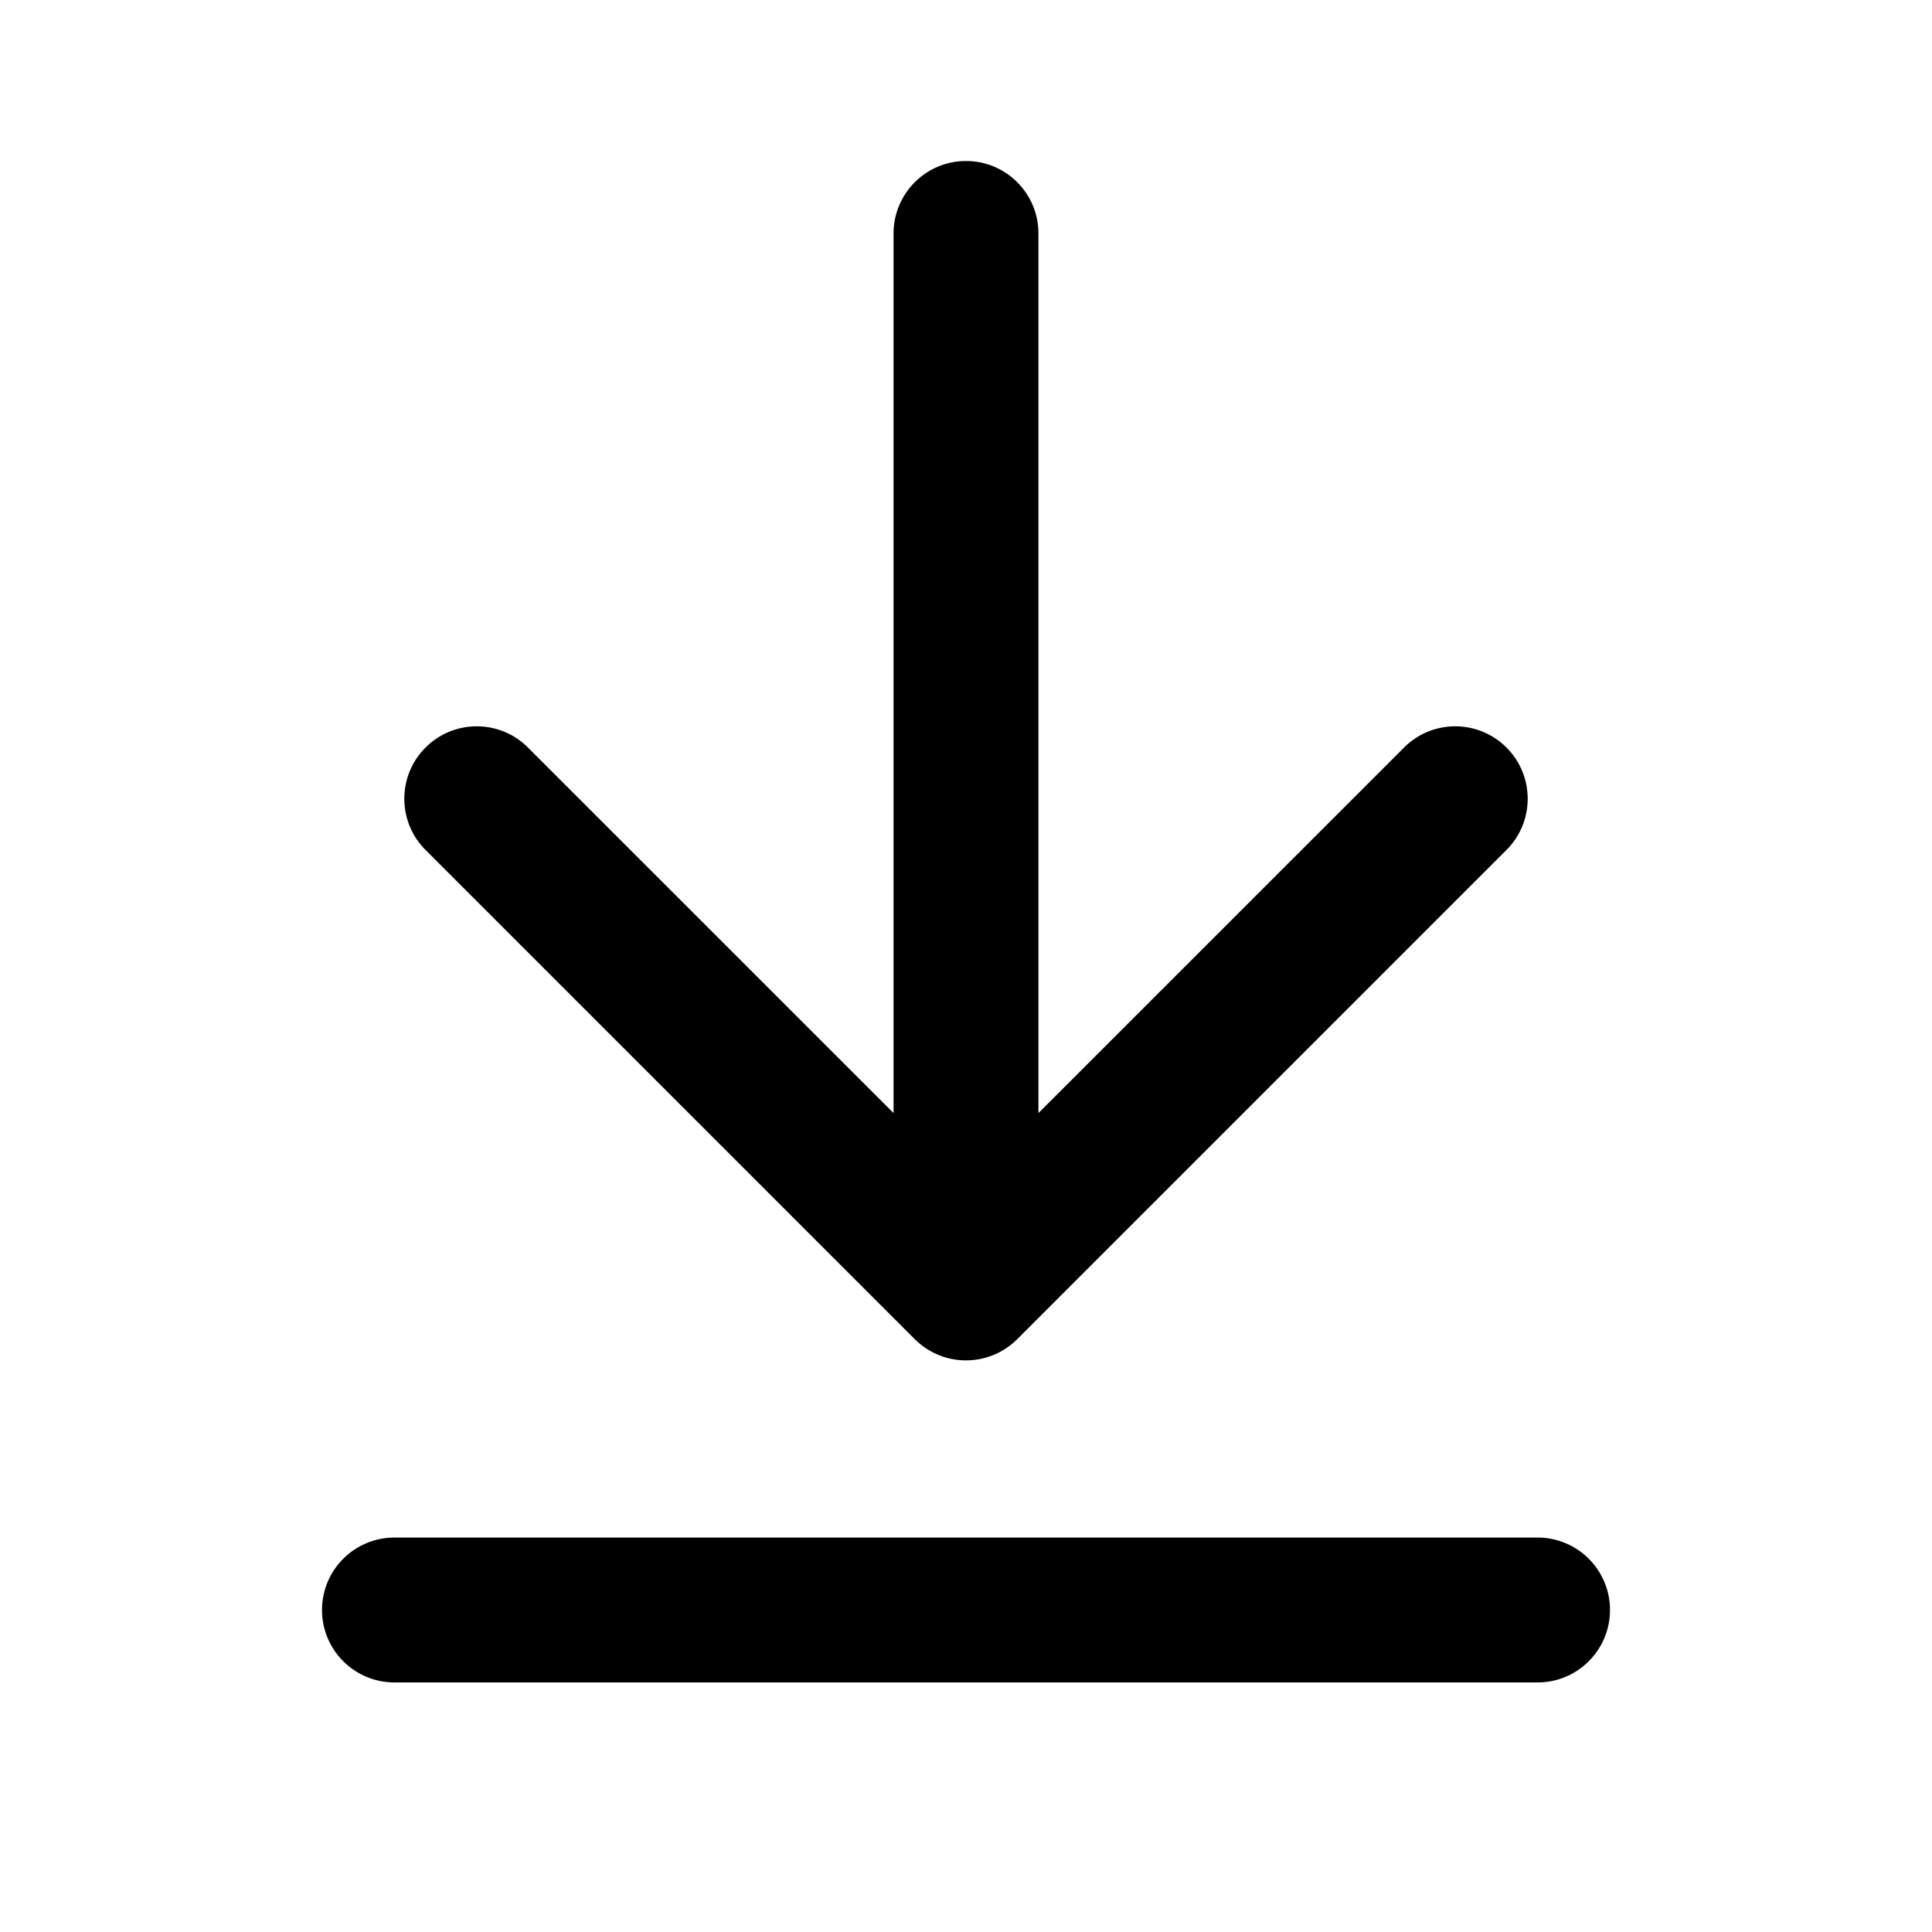
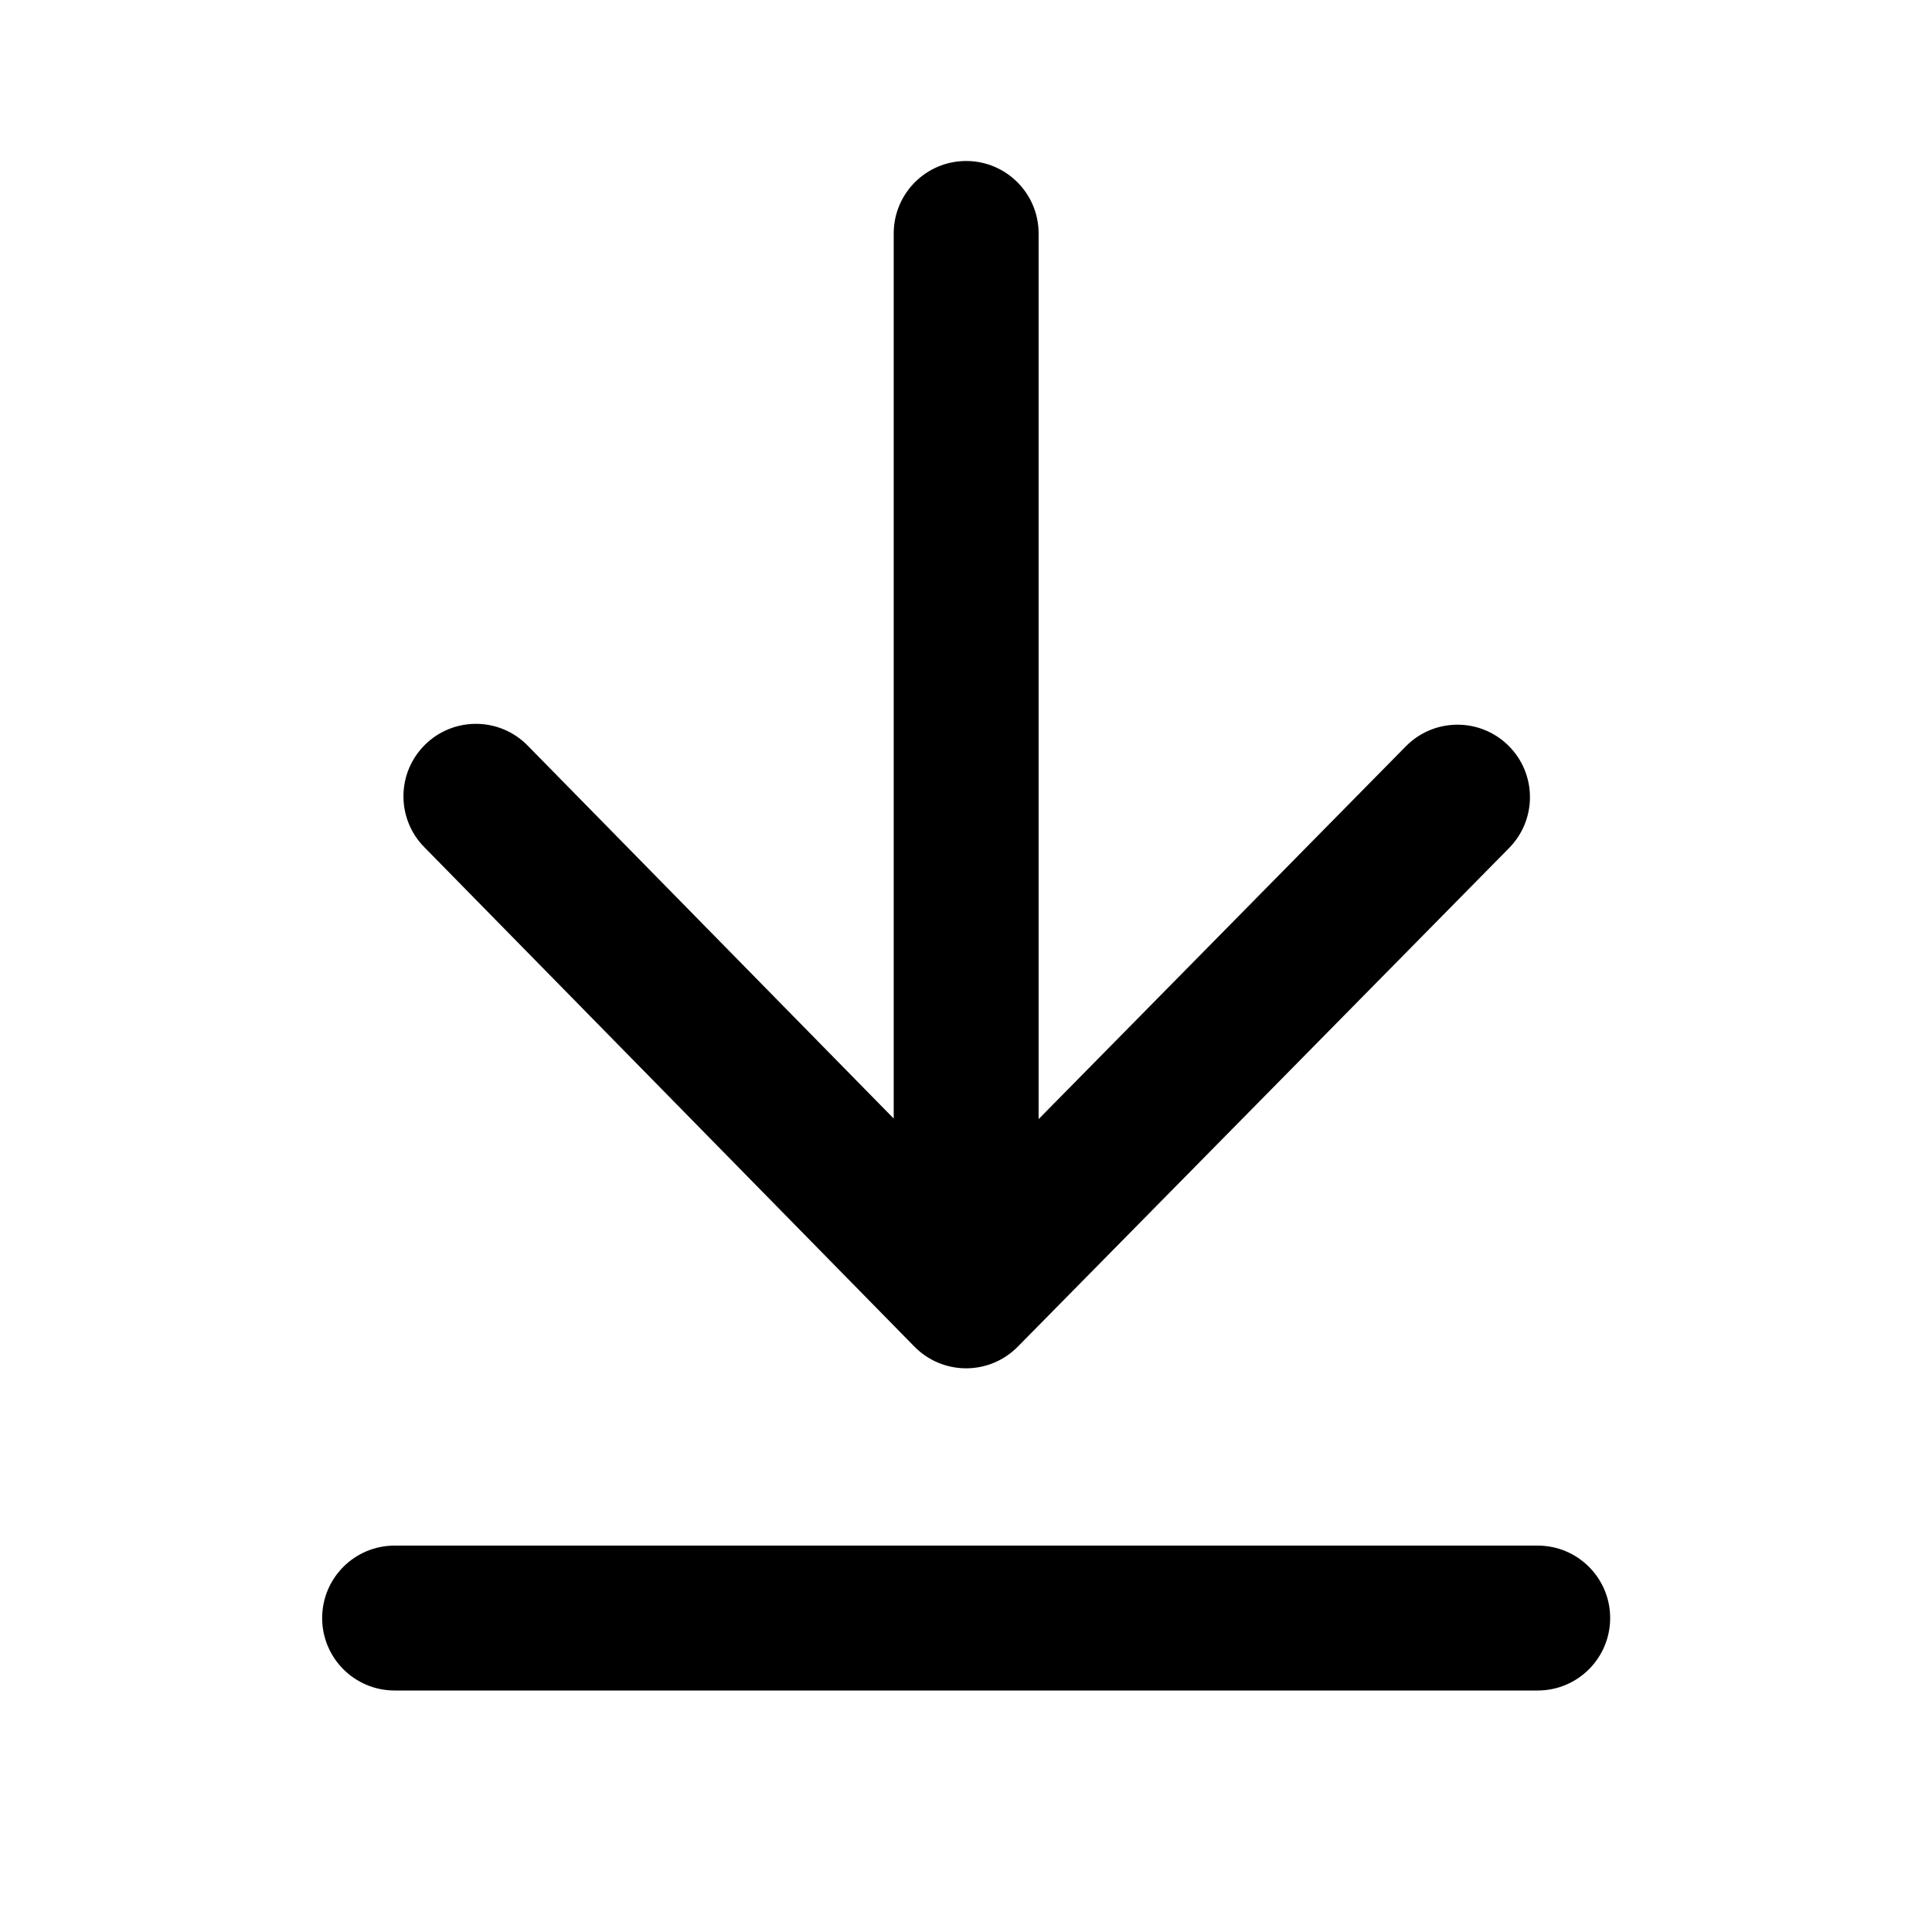
<svg xmlns="http://www.w3.org/2000/svg" width="24" height="24" fill="currentColor" viewBox="0 0 24 24">
-   <path fill-rule="evenodd" d="M12 2a.9.9 0 0 1 .9.9v10.927l4.564-4.563a.9.9 0 0 1 1.272 1.272l-6.1 6.1a.9.9 0 0 1-1.272 0l-6.1-6.1a.9.9 0 0 1 1.272-1.272l4.564 4.563V2.9A.9.9 0 0 1 12 2ZM4 20a.9.9 0 0 1 .9-.9h14.2a.9.9 0 1 1 0 1.8H4.9A.9.9 0 0 1 4 20Z" clip-rule="evenodd" />
+   <path fill-rule="evenodd" d="M12.002 2a.9.9 0 0 1 .9.9v11.002l4.562-4.631a.9.9 0 1 1 1.283 1.263l-6.104 6.195a.9.9 0 0 1-1.284-.001l-6.09-6.206a.9.9 0 1 1 1.286-1.26l4.547 4.633V2.9a.9.9 0 0 1 .9-.9Zm-8 18.1a.9.9 0 0 1 .9-.9h14.2a.9.9 0 1 1 0 1.8h-14.2a.9.9 0 0 1-.9-.9Z" clip-rule="evenodd" />
</svg>
